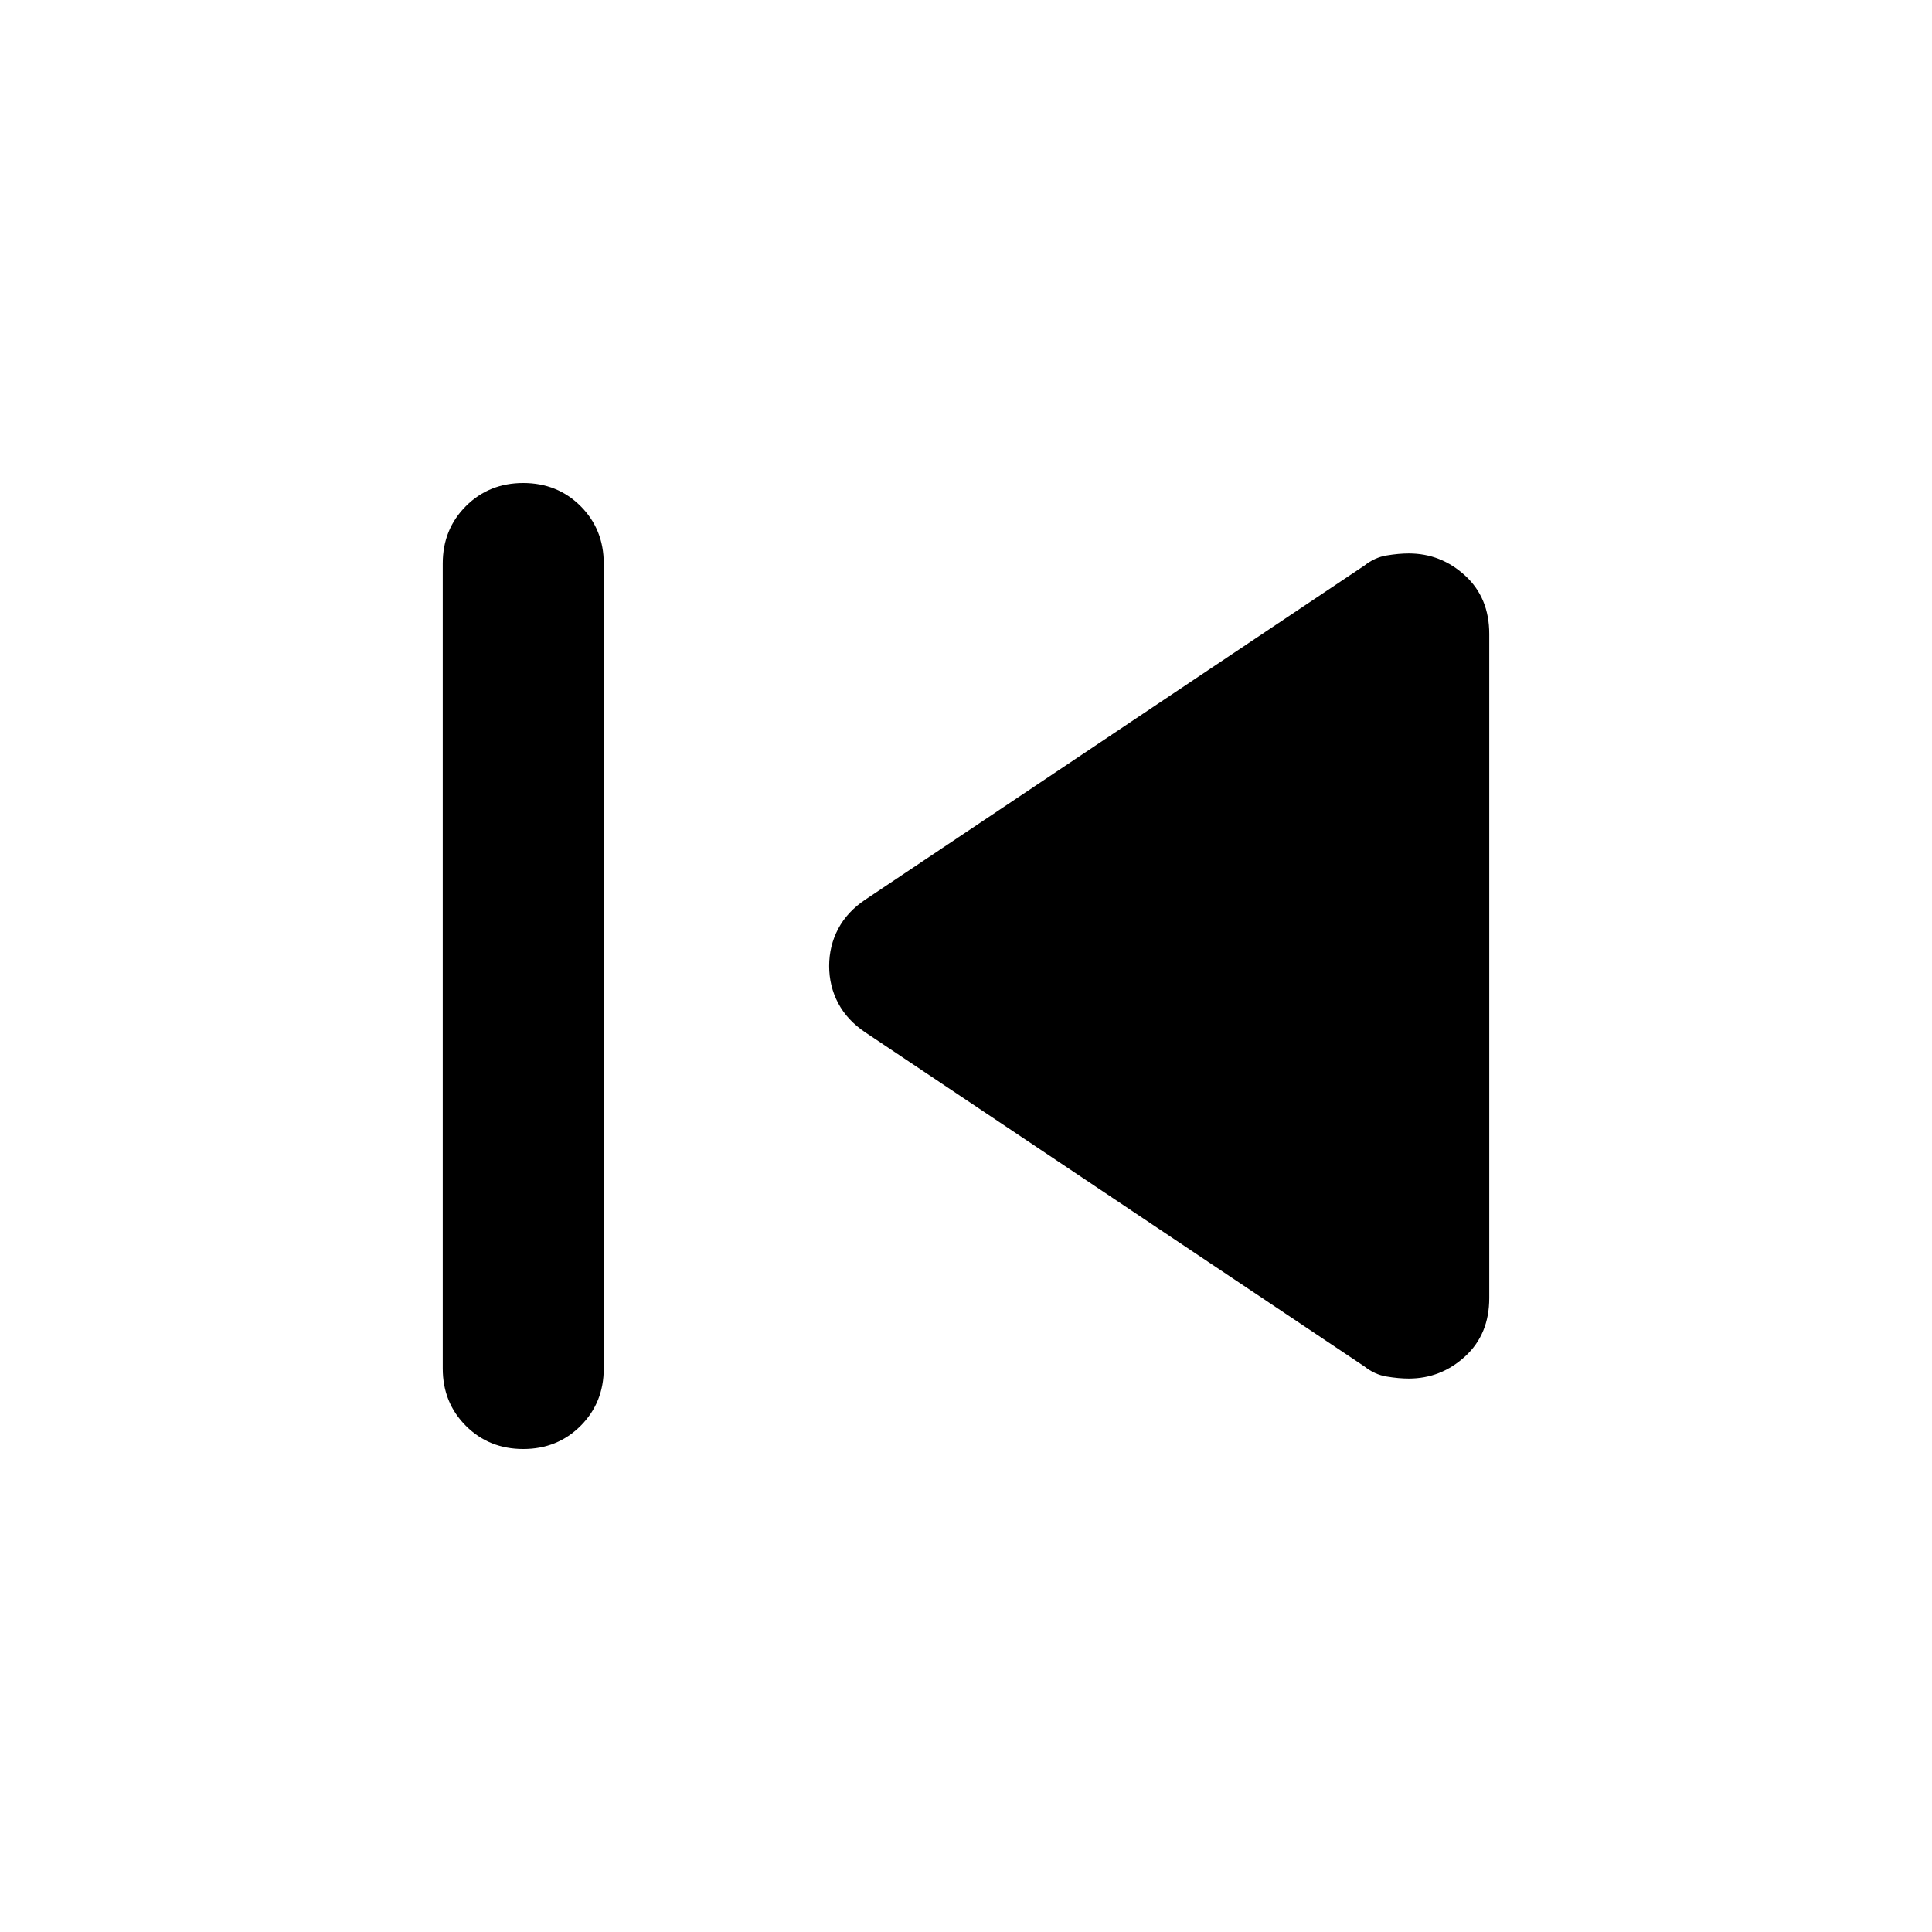
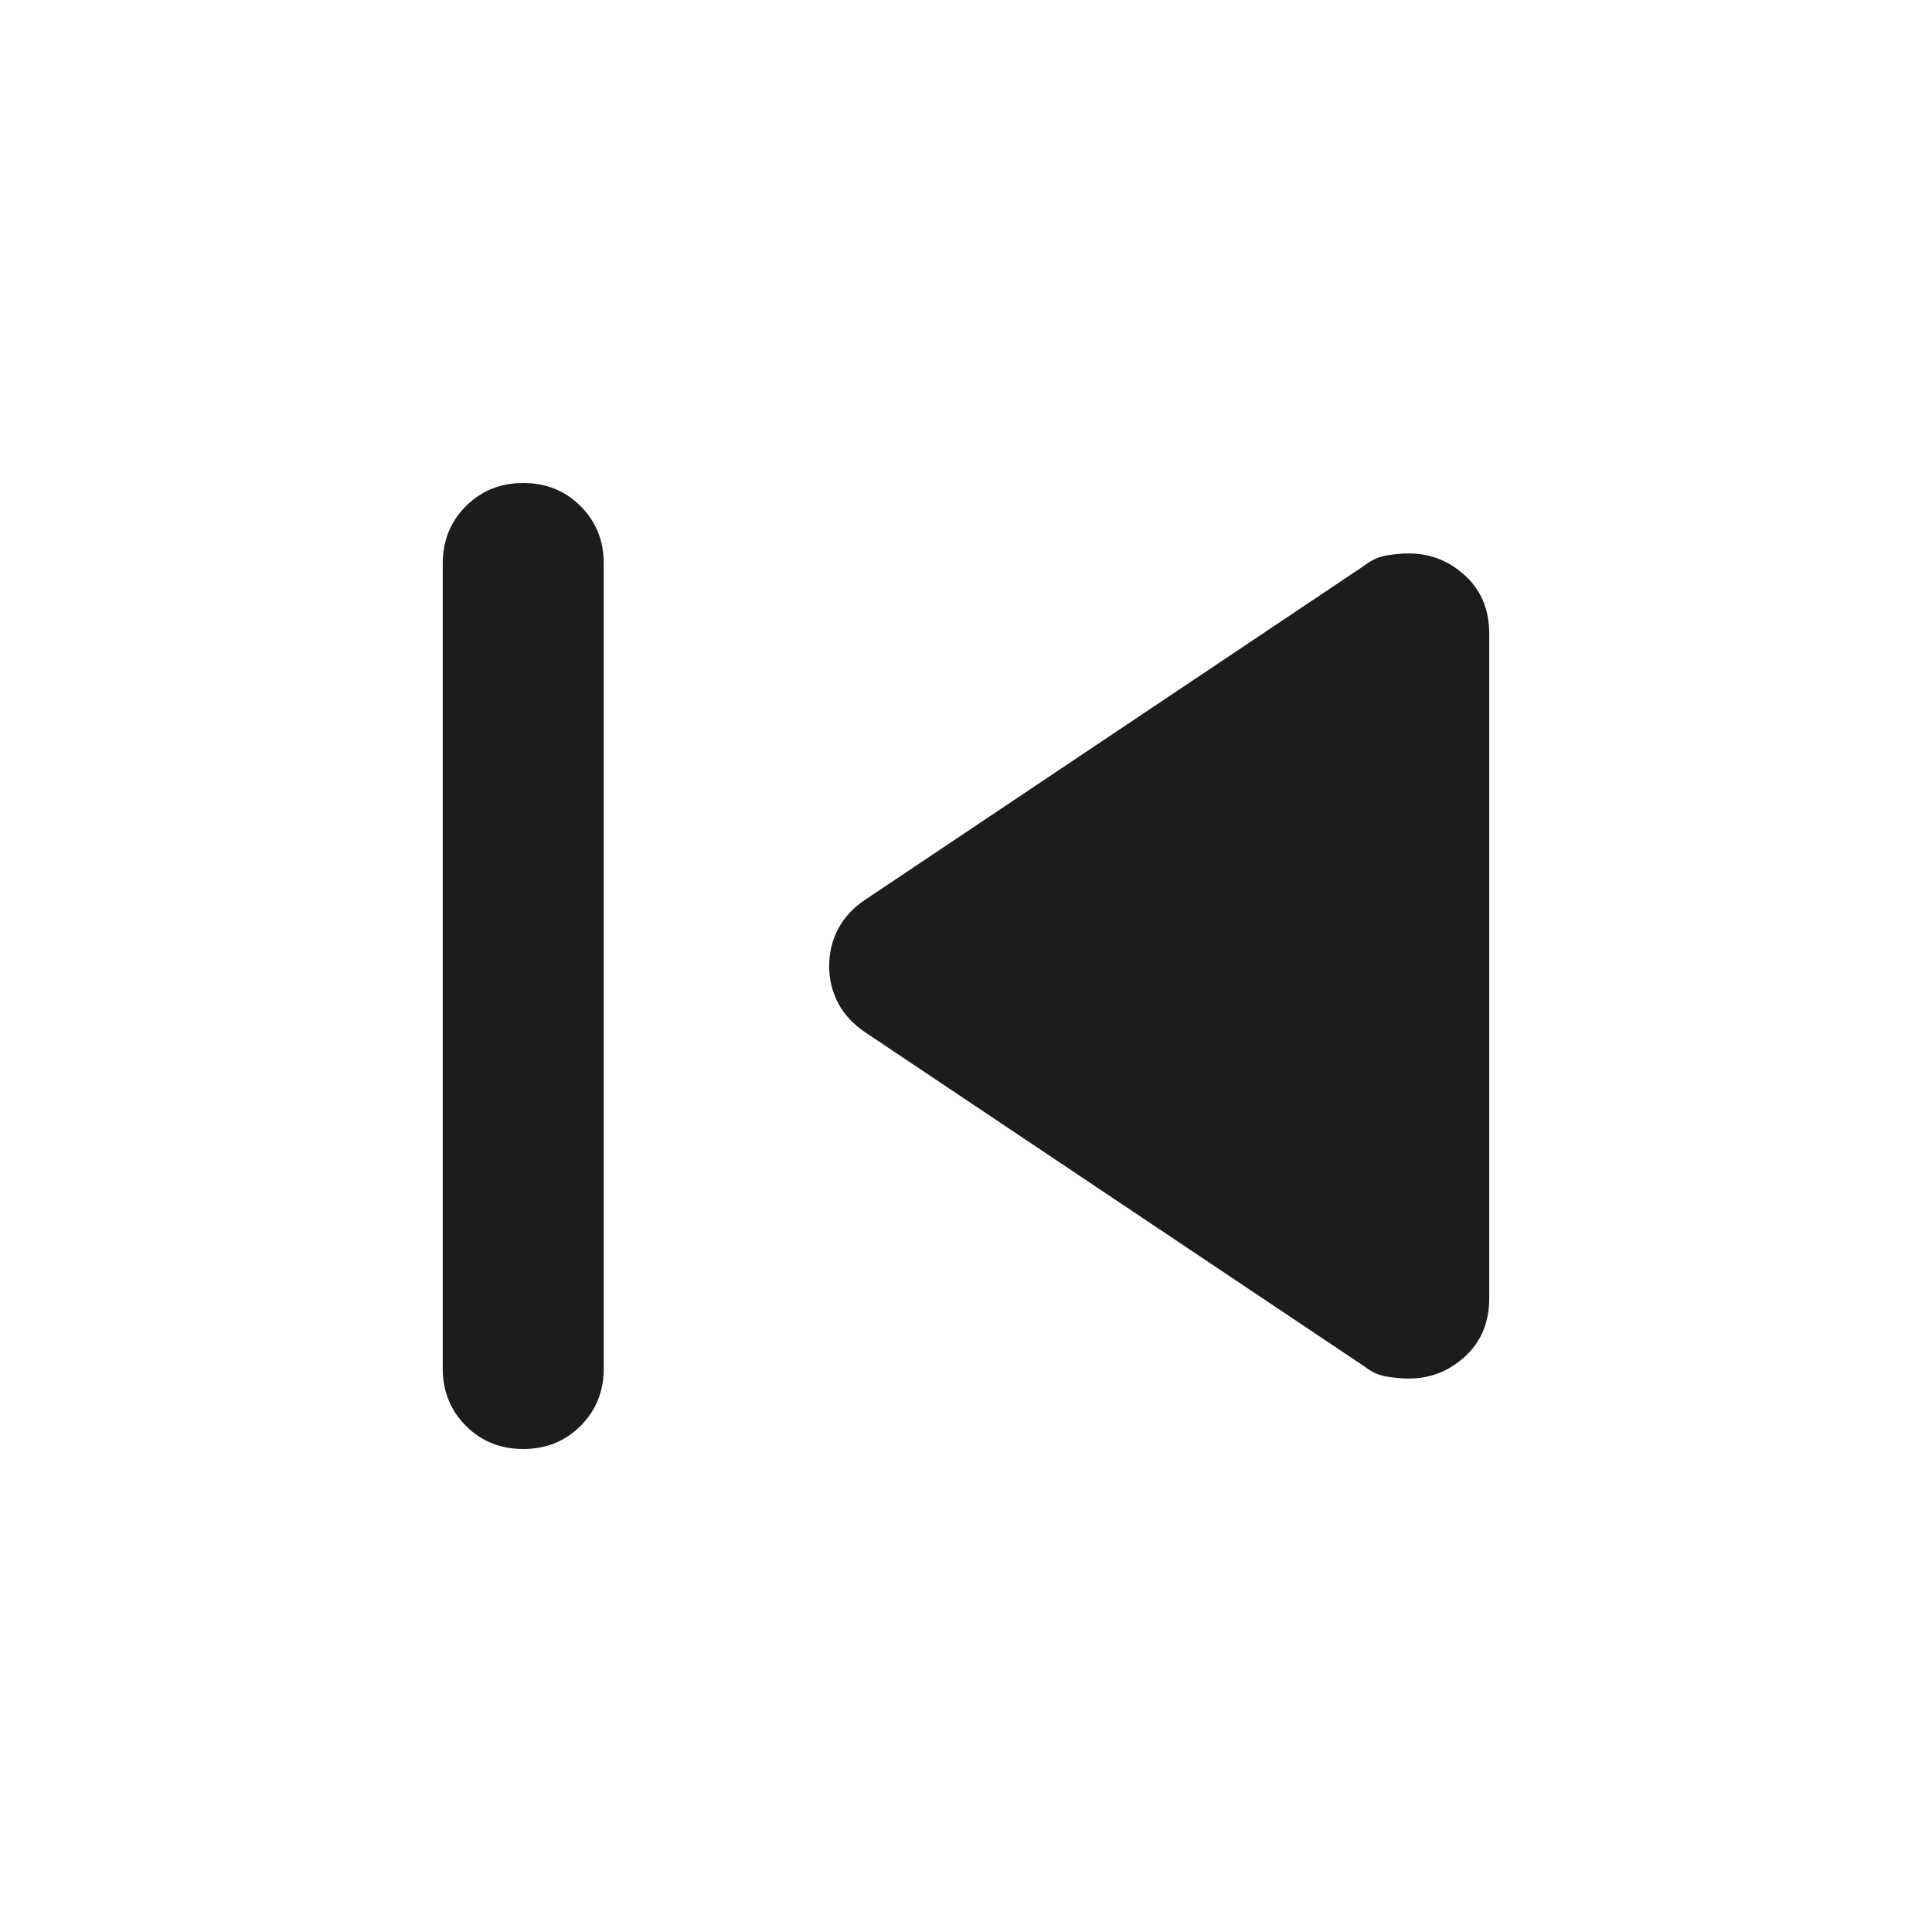
<svg xmlns="http://www.w3.org/2000/svg" width="48" height="48" viewBox="0 0 48 48" fill="none">
-   <path d="M11 34V14C11 13.433 11.192 12.958 11.575 12.575C11.958 12.192 12.433 12 13 12C13.567 12 14.042 12.192 14.425 12.575C14.808 12.958 15 13.433 15 14V34C15 34.567 14.808 35.042 14.425 35.425C14.042 35.808 13.567 36 13 36C12.433 36 11.958 35.808 11.575 35.425C11.192 35.042 11 34.567 11 34ZM33.9 33.95L21.5 25.65C21.2 25.45 20.975 25.208 20.825 24.925C20.675 24.642 20.6 24.333 20.6 24C20.6 23.667 20.675 23.358 20.825 23.075C20.975 22.792 21.2 22.55 21.5 22.35L33.9 14.05C34.067 13.917 34.25 13.833 34.45 13.8C34.65 13.767 34.833 13.75 35 13.75C35.533 13.75 36 13.933 36.4 14.3C36.8 14.667 37 15.15 37 15.75V32.25C37 32.85 36.8 33.333 36.4 33.7C36 34.067 35.533 34.25 35 34.25C34.833 34.25 34.65 34.233 34.45 34.2C34.25 34.167 34.067 34.083 33.9 33.95Z" fill="black" />
+   <path d="M11 34V14C11 13.433 11.192 12.958 11.575 12.575C11.958 12.192 12.433 12 13 12C13.567 12 14.042 12.192 14.425 12.575C14.808 12.958 15 13.433 15 14V34C15 34.567 14.808 35.042 14.425 35.425C14.042 35.808 13.567 36 13 36C12.433 36 11.958 35.808 11.575 35.425C11.192 35.042 11 34.567 11 34ZM33.9 33.95L21.5 25.65C21.2 25.45 20.975 25.208 20.825 24.925C20.675 24.642 20.6 24.333 20.6 24C20.6 23.667 20.675 23.358 20.825 23.075C20.975 22.792 21.2 22.55 21.5 22.35L33.9 14.05C34.067 13.917 34.25 13.833 34.45 13.8C34.65 13.767 34.833 13.75 35 13.75C35.533 13.75 36 13.933 36.4 14.3C36.8 14.667 37 15.15 37 15.75V32.25C37 32.85 36.8 33.333 36.4 33.7C36 34.067 35.533 34.25 35 34.25C34.833 34.25 34.65 34.233 34.45 34.2C34.25 34.167 34.067 34.083 33.9 33.95Z" fill="#1C1C1E" />
</svg>
